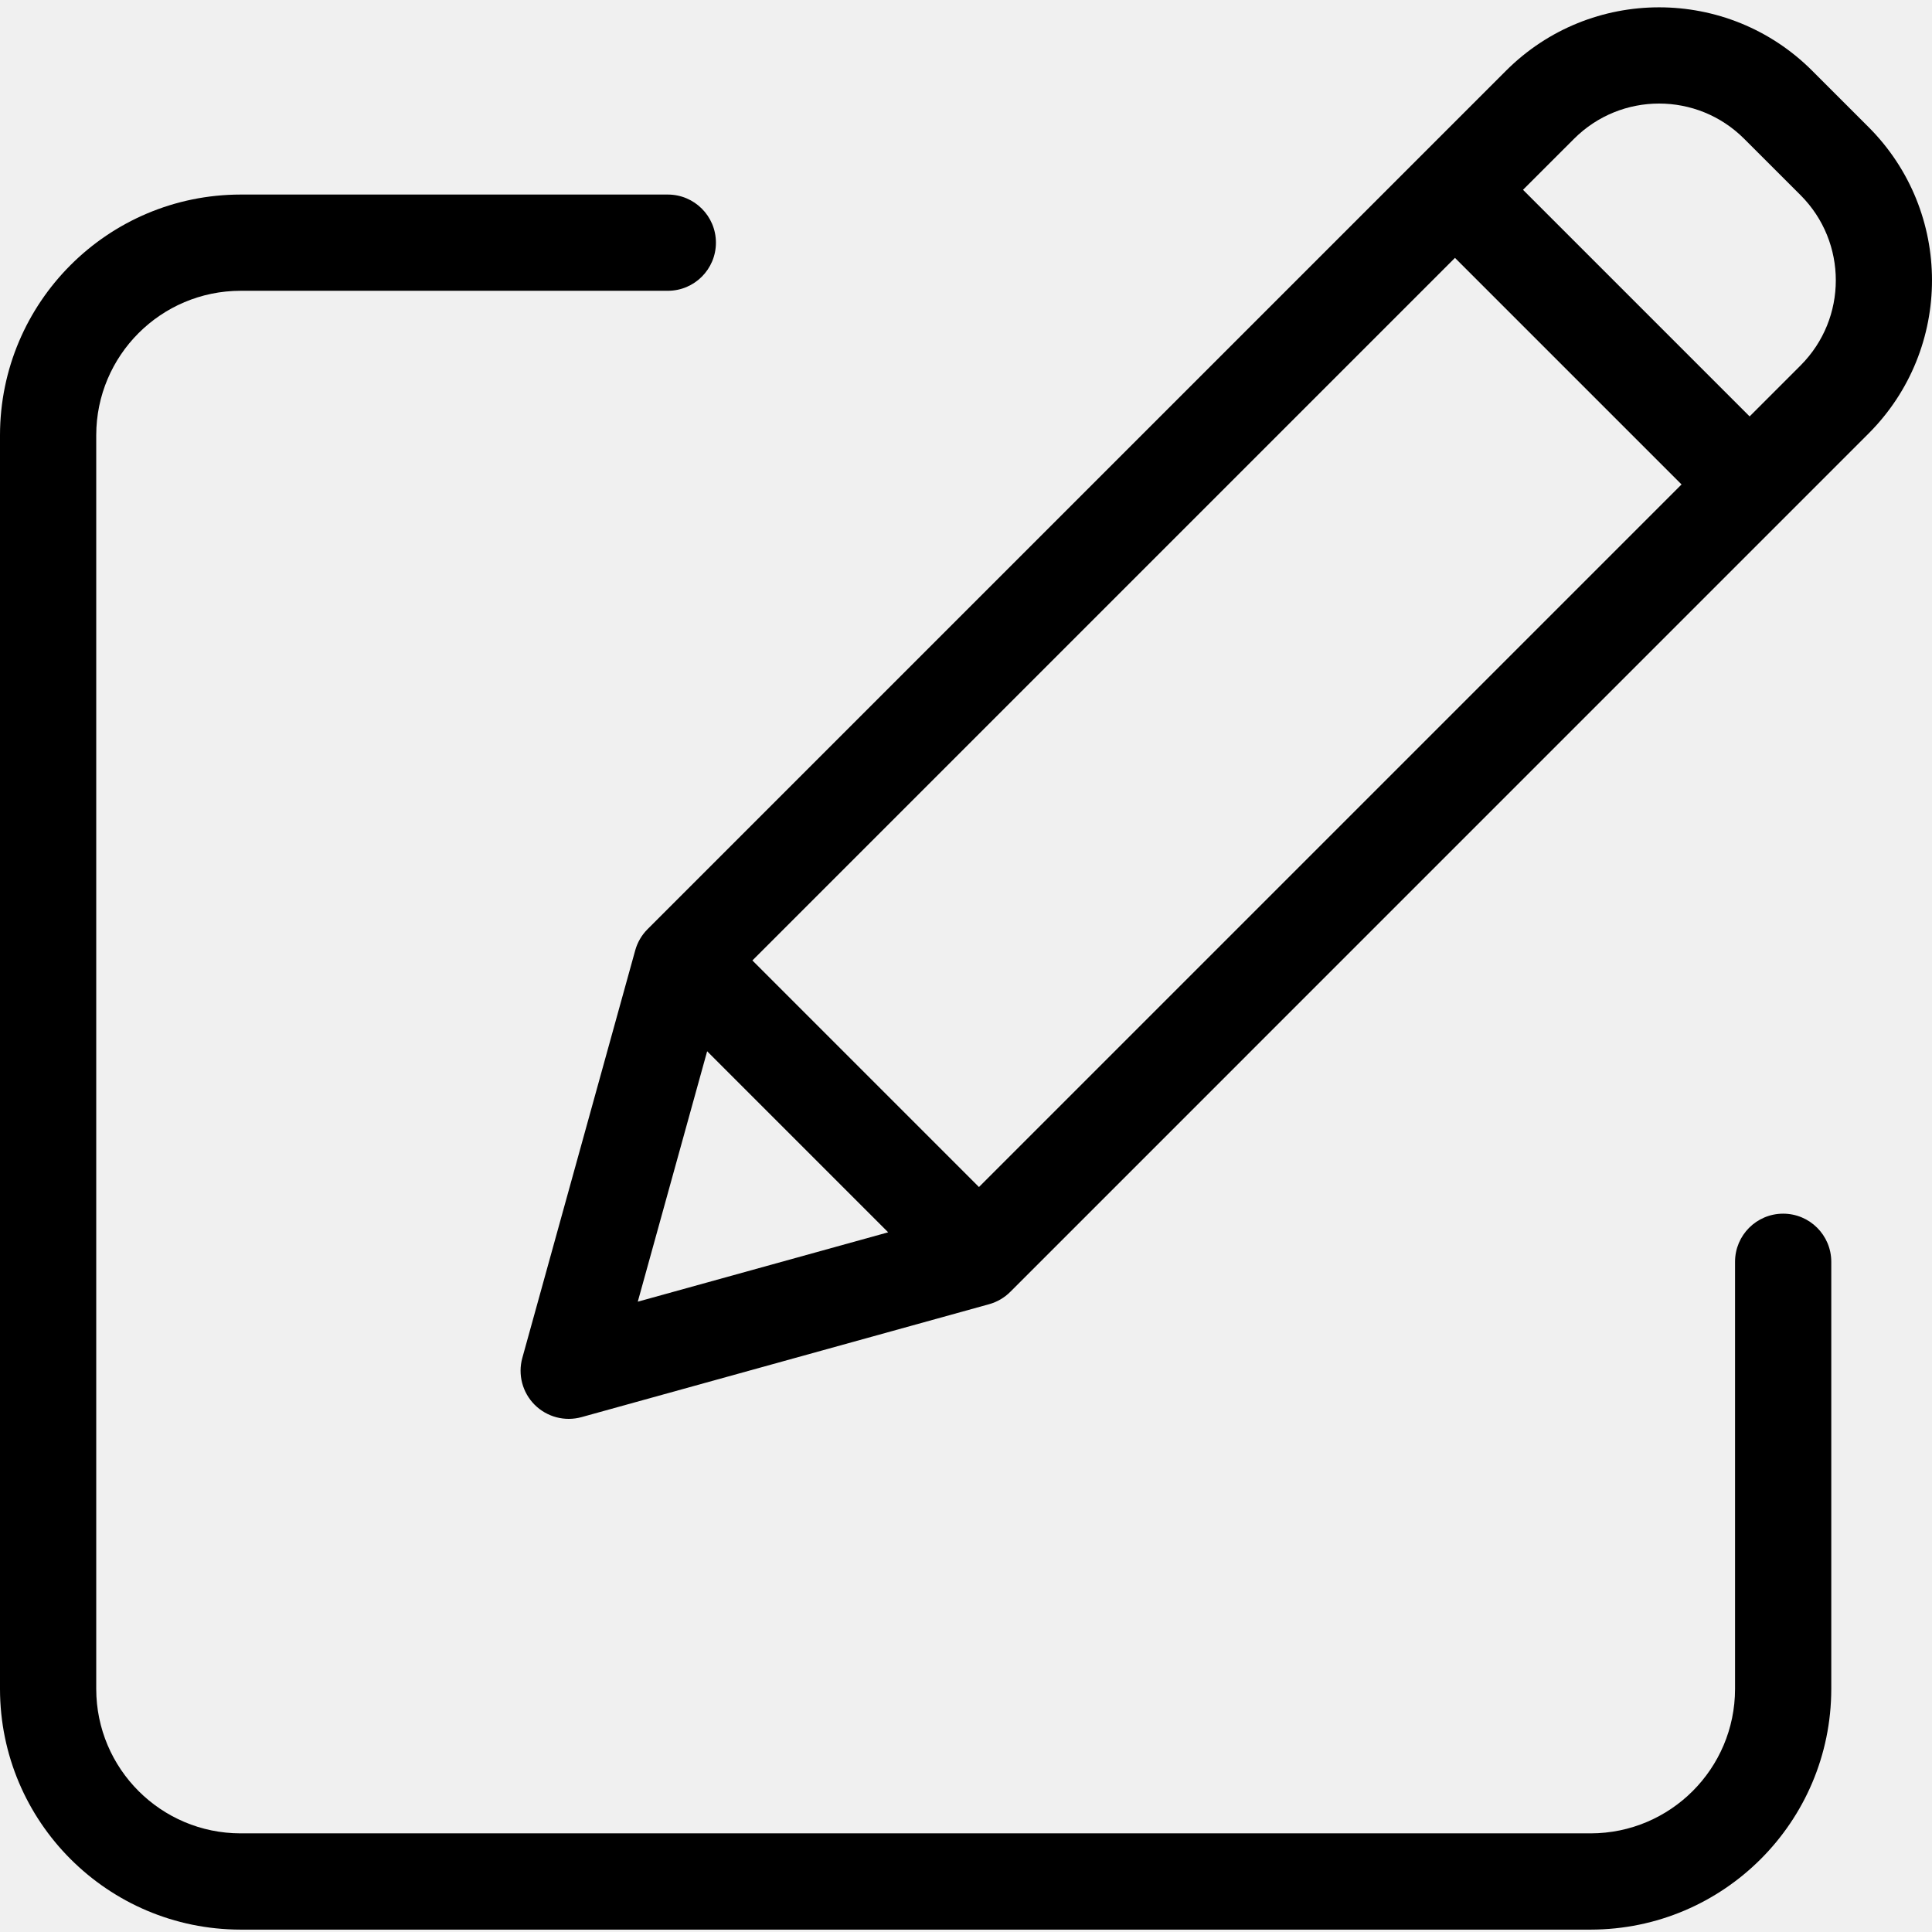
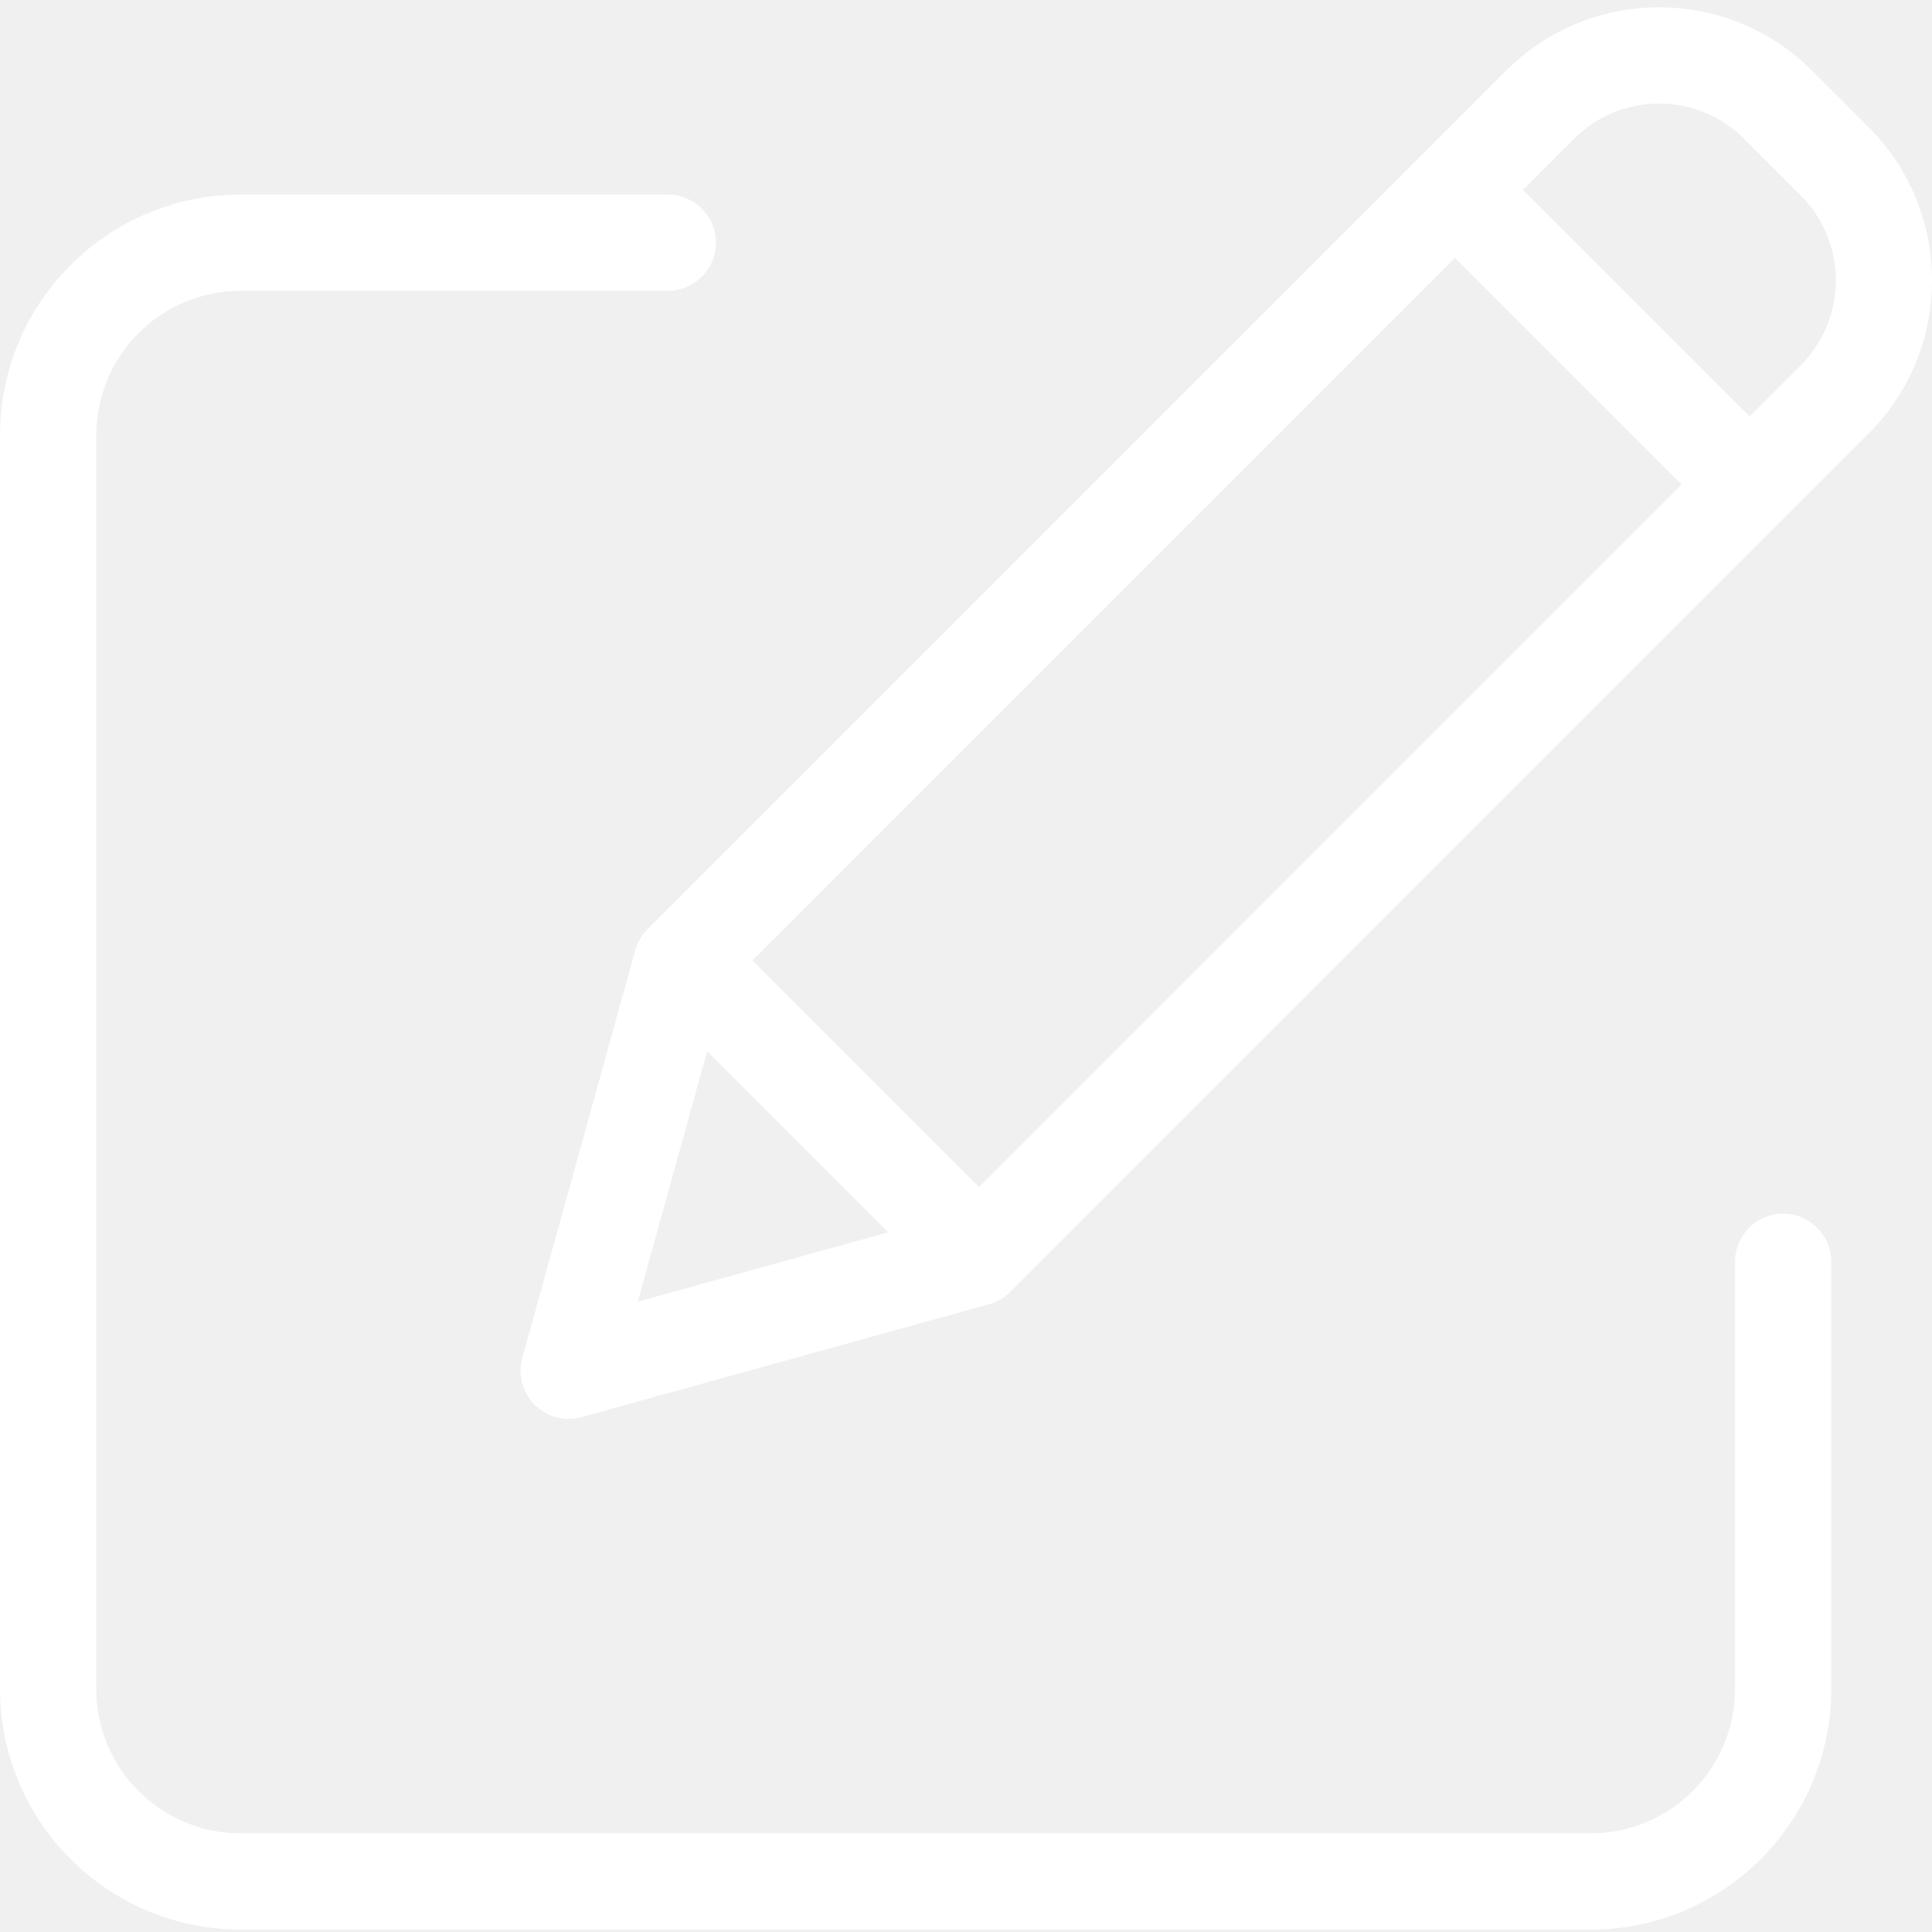
- <svg xmlns="http://www.w3.org/2000/svg" height="401pt" viewBox="0 -1 401.523 401" width="401pt">
+ <svg xmlns="http://www.w3.org/2000/svg" fill="white" height="401pt" viewBox="0 -1 401.523 401" width="401pt">
  <path d="m370.59 250.973c-5.523 0-10 4.477-10 10v88.789c-.02 16.562-13.438 29.984-30 30h-280.59c-16.562-.016-29.98-13.438-30-30v-260.59c.02-16.559 13.438-29.98 30-30h88.789c5.523 0 10-4.477 10-10 0-5.52-4.477-10-10-10h-88.789c-27.602.031-49.969 22.398-50 50v260.594c.031 27.602 22.398 49.969 50 50h280.59c27.602-.031 49.969-22.398 50-50v-88.793c0-5.523-4.477-10-10-10zm0 0" />
  <path d="m376.629 13.441c-17.574-17.574-46.066-17.574-63.641 0l-178.406 178.406c-1.223 1.223-2.105 2.738-2.566 4.402l-23.461 84.699c-.965 3.473.016 7.191 2.562 9.742 2.551 2.547 6.27 3.527 9.742 2.566l84.699-23.465c1.664-.461 3.18-1.344 4.402-2.566l178.402-178.41c17.547-17.586 17.547-46.055 0-63.641zm-220.258 184.906 146.012-146.016 47.09 47.09-146.016 146.016zm-9.406 18.875 37.621 37.625-52.039 14.418zm227.258-142.547-10.605 10.605-47.094-47.094 10.609-10.605c9.762-9.762 25.59-9.762 35.352 0l11.738 11.734c9.746 9.773 9.746 25.59 0 35.359zm0 0" />
</svg>
